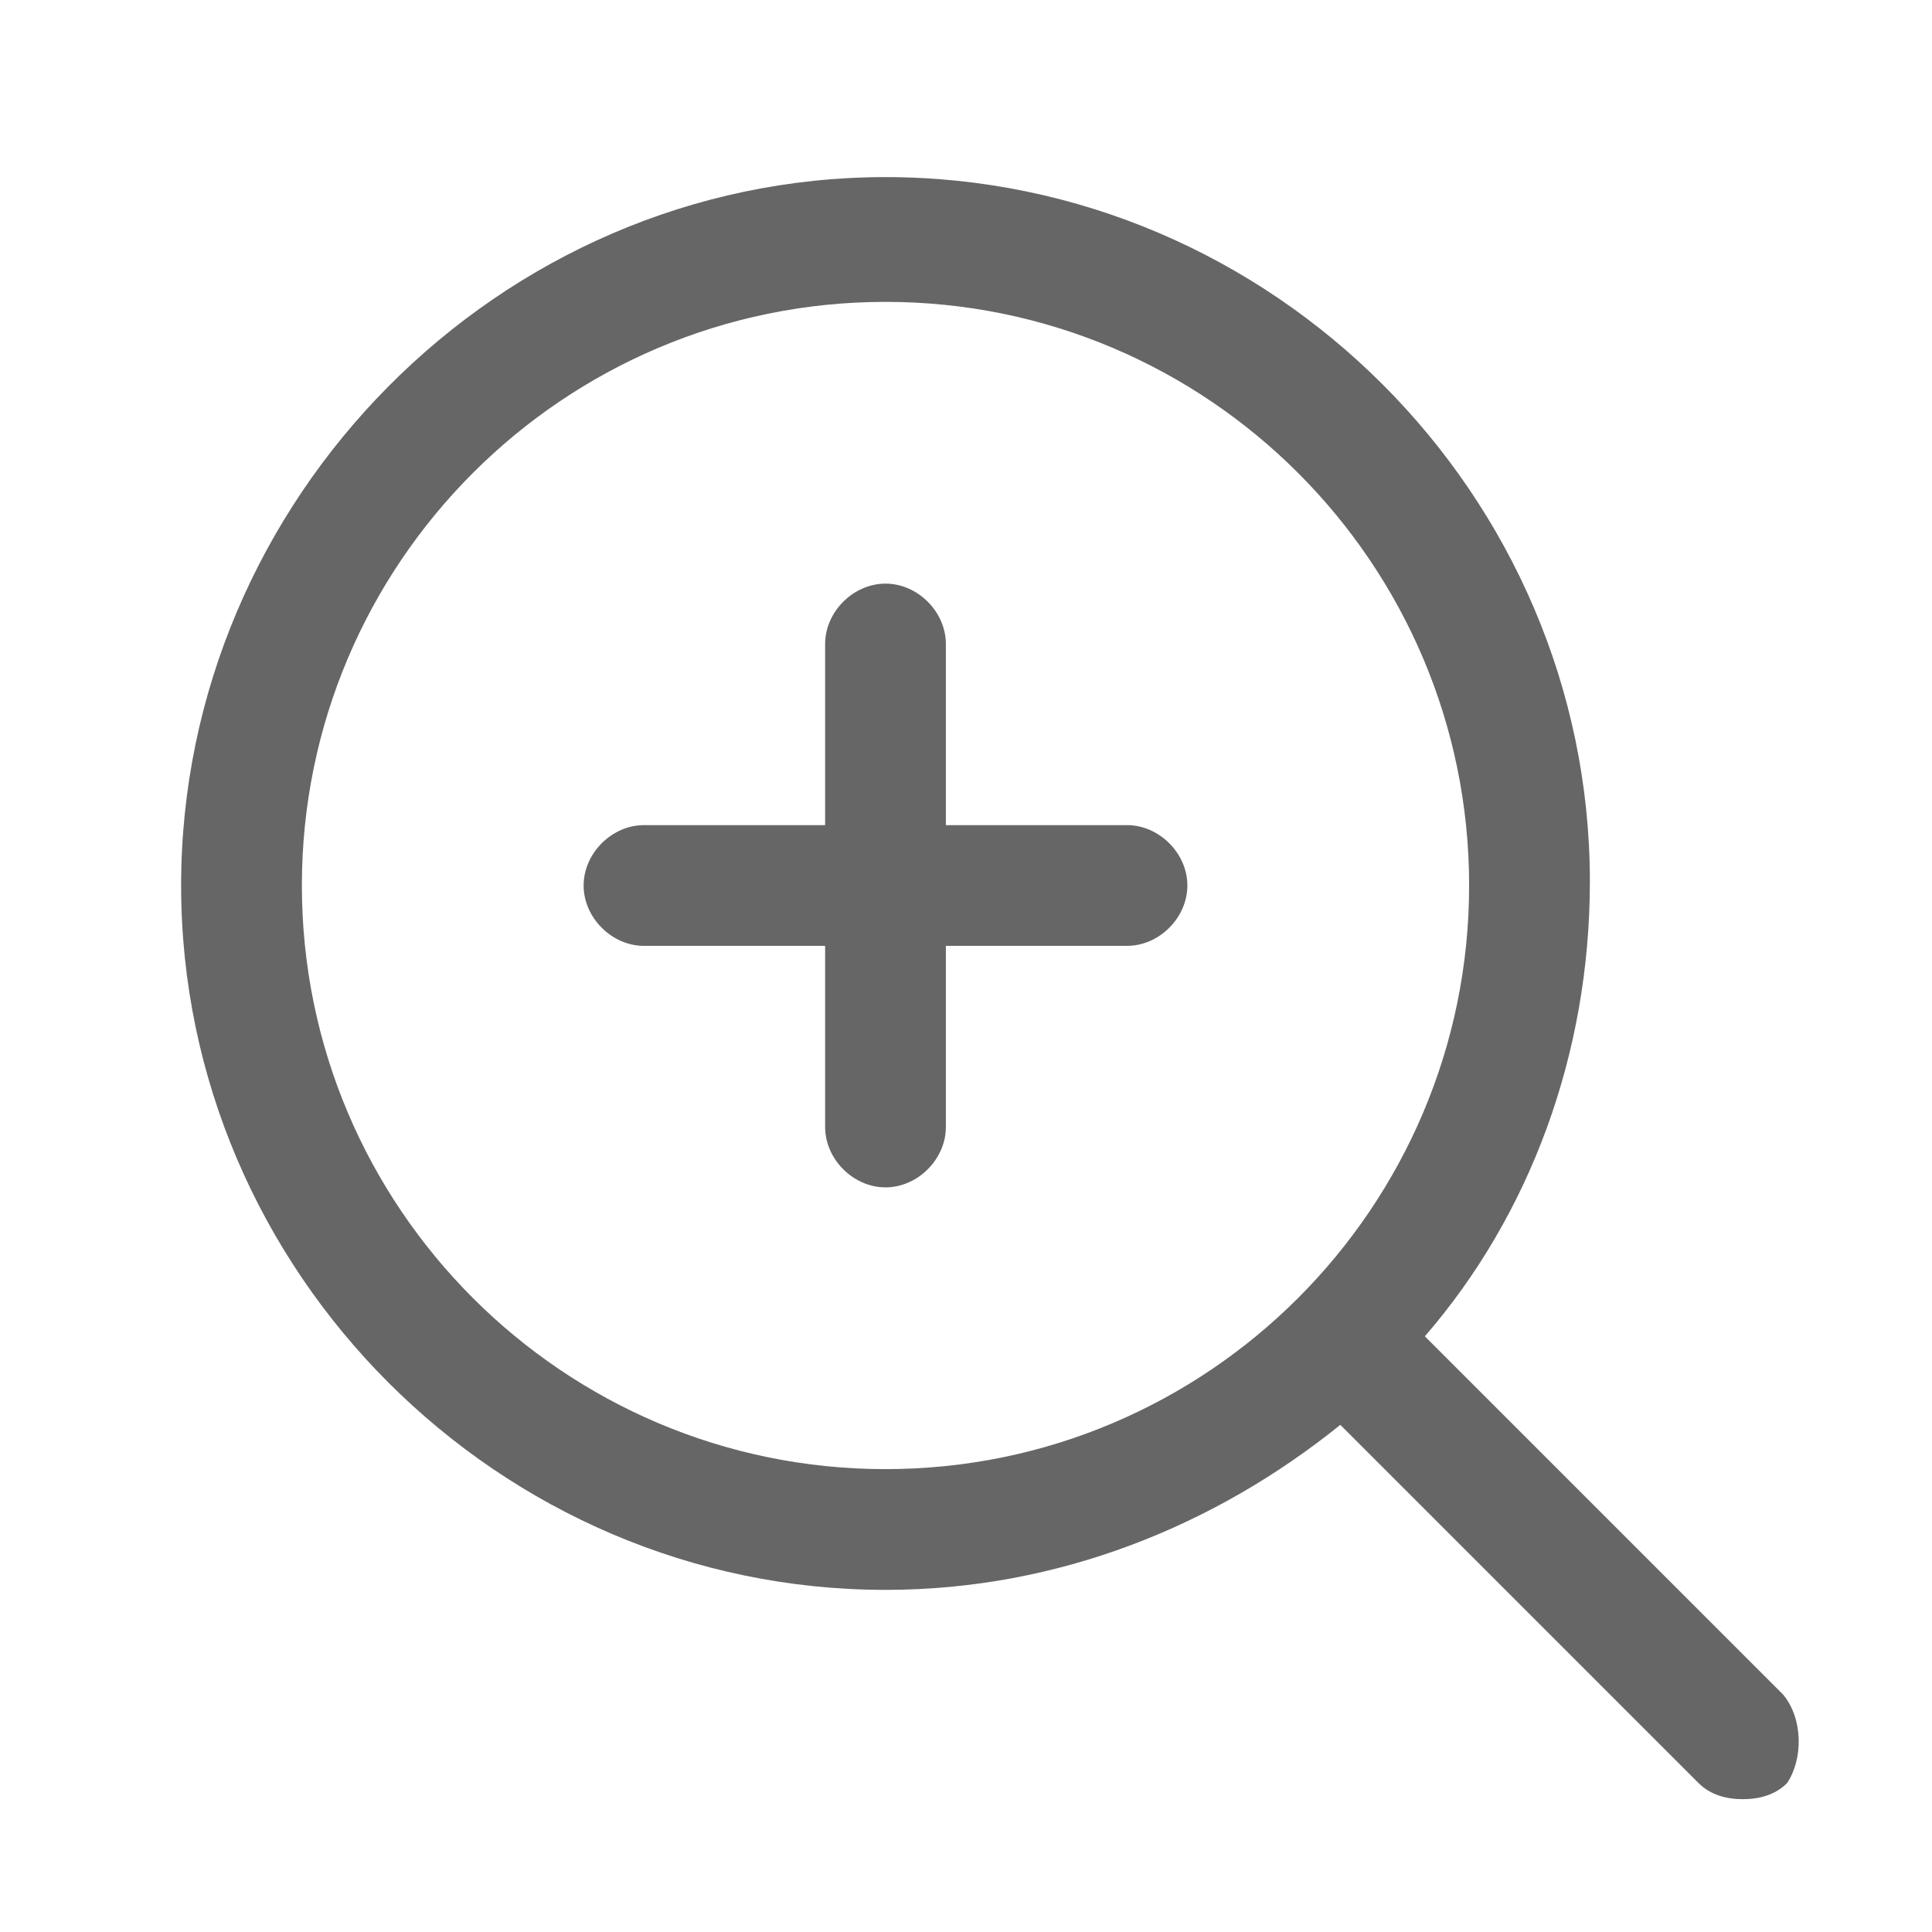
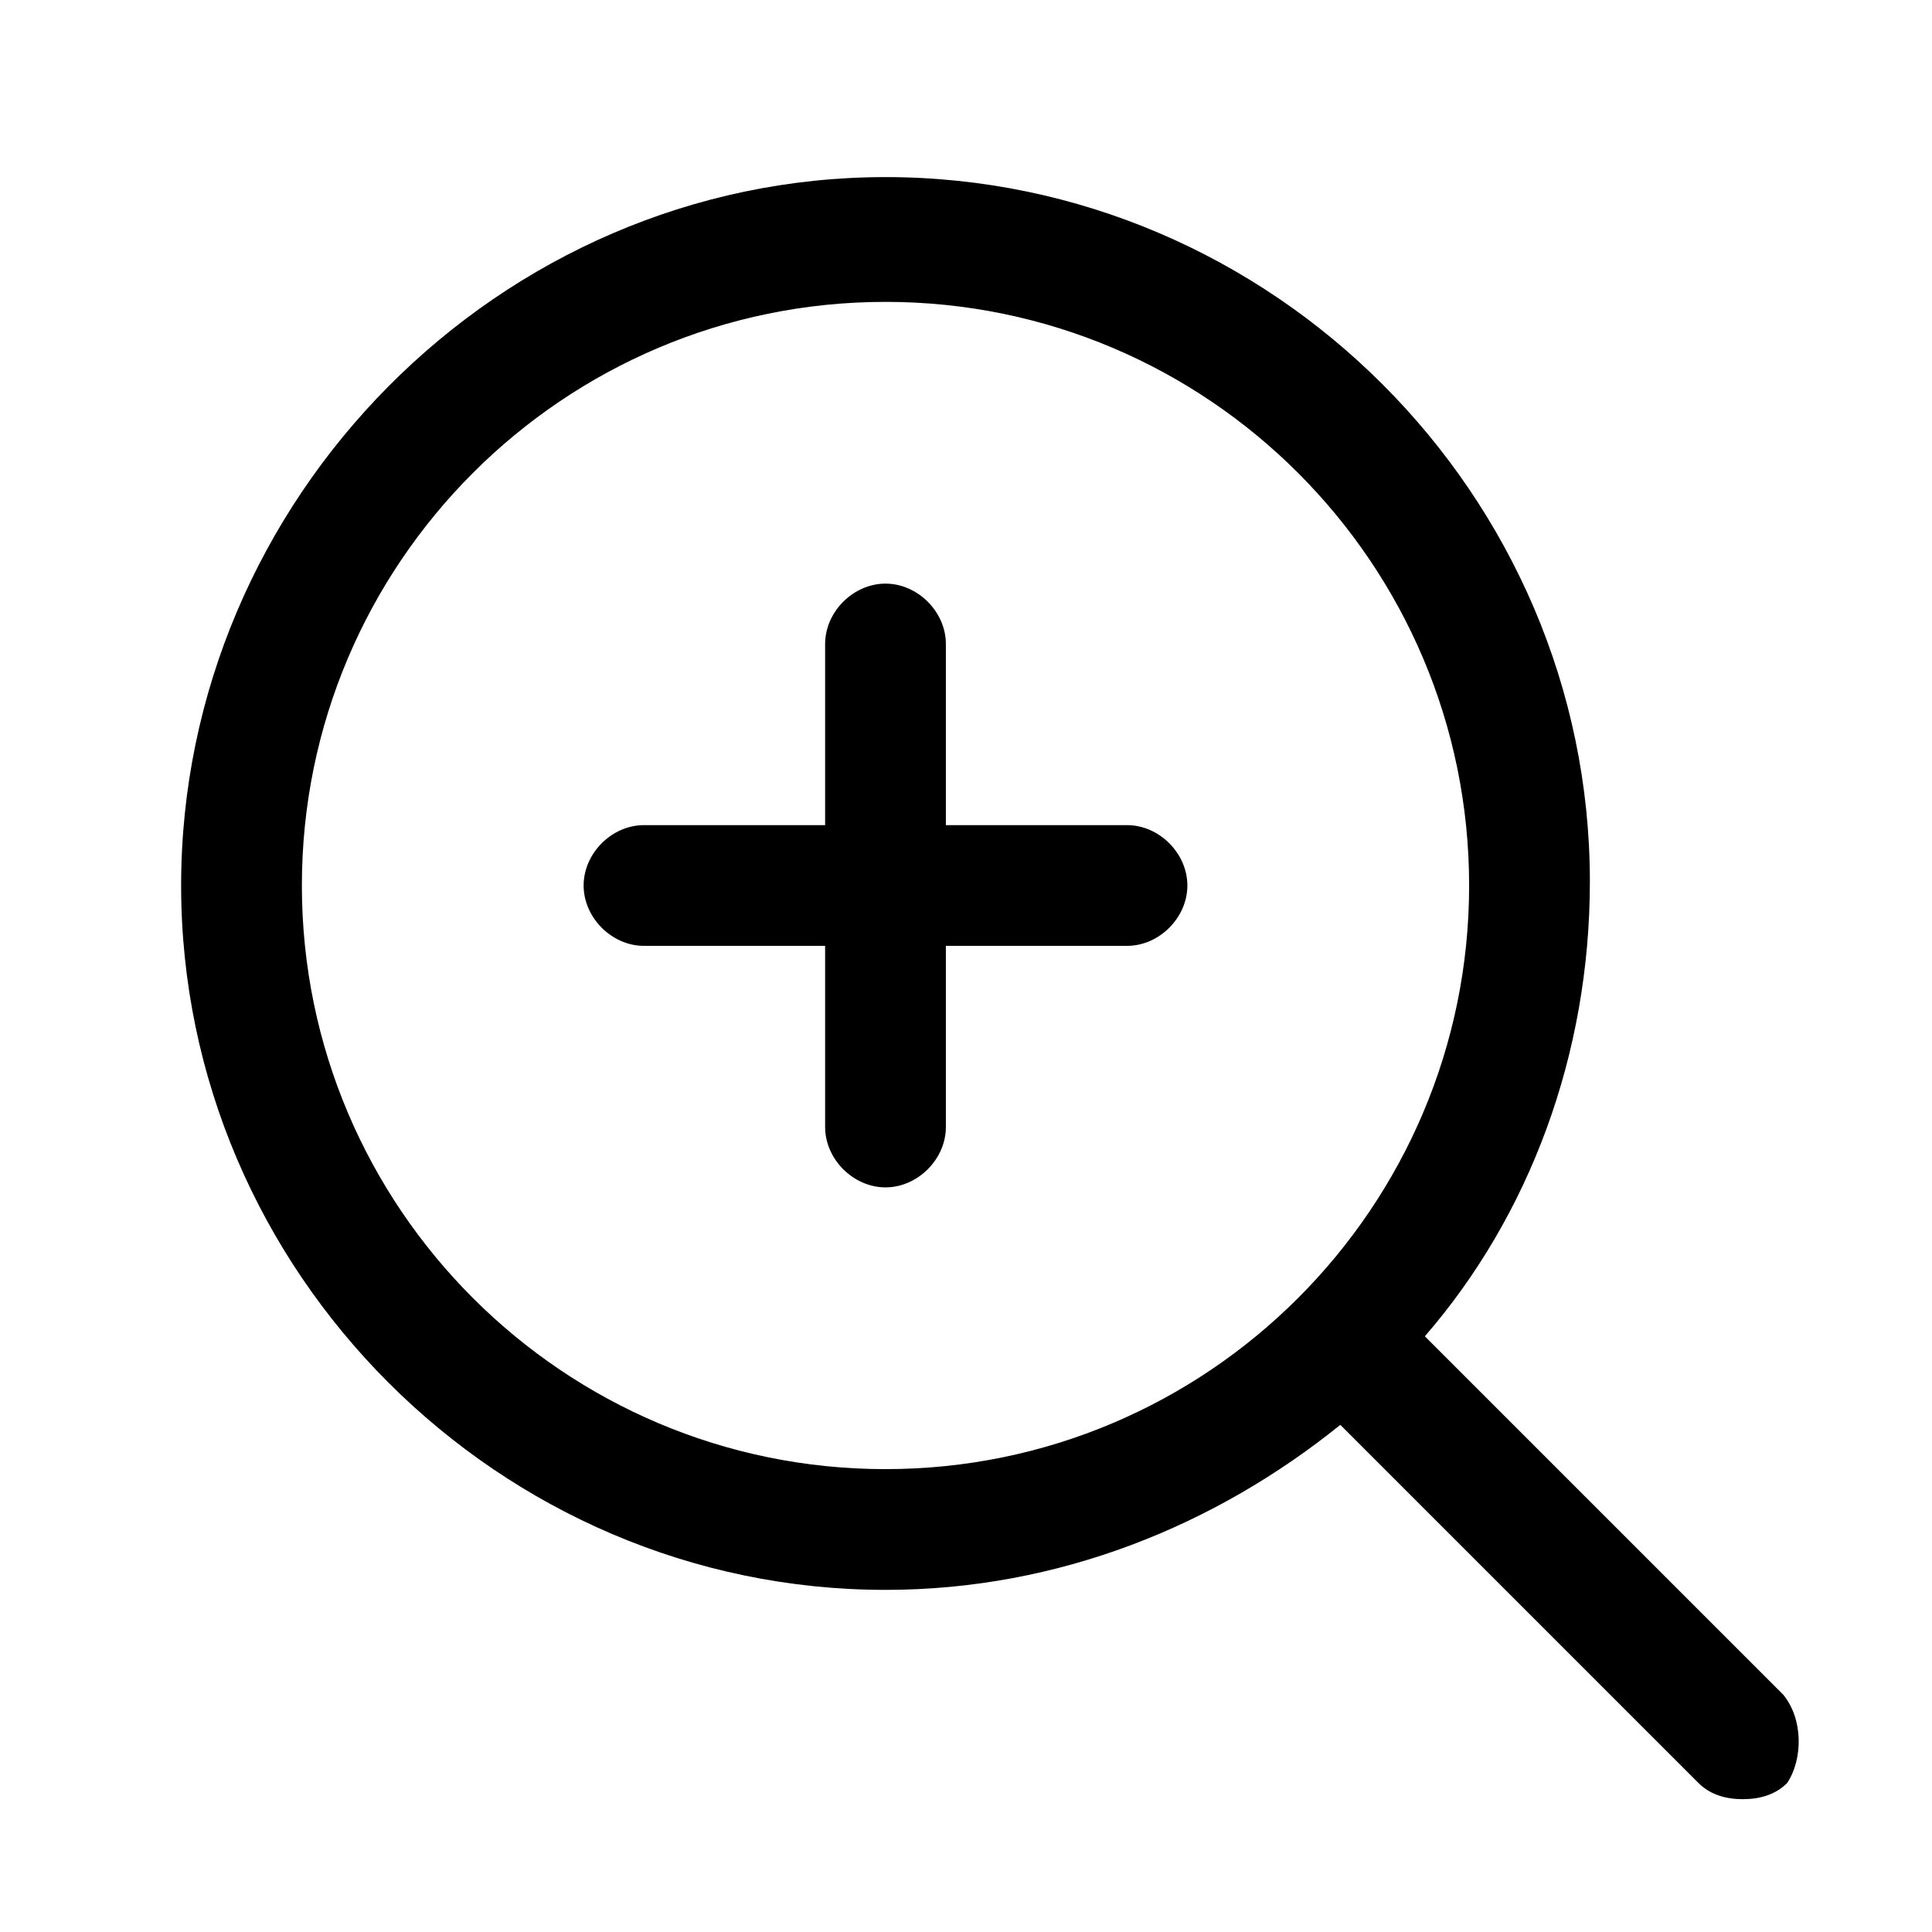
<svg xmlns="http://www.w3.org/2000/svg" t="1725015598027" class="icon" viewBox="0 0 1024 1024" version="1.1" width="200" height="200">
-   <path d="M945.067 898.133l-189.867-189.867c55.467-64 87.467-149.333 87.467-241.067 0-204.8-168.533-373.333-373.333-373.333S96 264.533 96 469.333 264.533 842.667 469.333 842.667c91.733 0 174.933-34.133 241.067-87.467l189.867 189.867c6.4 6.4 14.933 8.533 23.467 8.533s17.067-2.133 23.467-8.533c8.533-12.8 8.533-34.133-2.133-46.933zM469.333 778.667C298.667 778.667 160 640 160 469.333S298.667 160 469.333 160 778.667 298.667 778.667 469.333 640 778.667 469.333 778.667z" fill="#666666" />
-   <path d="M597.333 437.333h-96V341.333c0-17.067-14.933-32-32-32s-32 14.933-32 32v96H341.333c-17.067 0-32 14.933-32 32s14.933 32 32 32h96V597.333c0 17.067 14.933 32 32 32s32-14.933 32-32v-96H597.333c17.067 0 32-14.933 32-32s-14.933-32-32-32z" fill="#666666" />
+   <path d="M945.067 898.133l-189.867-189.867c55.467-64 87.467-149.333 87.467-241.067 0-204.8-168.533-373.333-373.333-373.333S96 264.533 96 469.333 264.533 842.667 469.333 842.667c91.733 0 174.933-34.133 241.067-87.467l189.867 189.867c6.4 6.4 14.933 8.533 23.467 8.533s17.067-2.133 23.467-8.533c8.533-12.8 8.533-34.133-2.133-46.933zM469.333 778.667C298.667 778.667 160 640 160 469.333S298.667 160 469.333 160 778.667 298.667 778.667 469.333 640 778.667 469.333 778.667z" />
+   <path d="M597.333 437.333h-96V341.333c0-17.067-14.933-32-32-32s-32 14.933-32 32v96H341.333c-17.067 0-32 14.933-32 32s14.933 32 32 32h96V597.333c0 17.067 14.933 32 32 32s32-14.933 32-32v-96H597.333c17.067 0 32-14.933 32-32s-14.933-32-32-32z" />
</svg>
